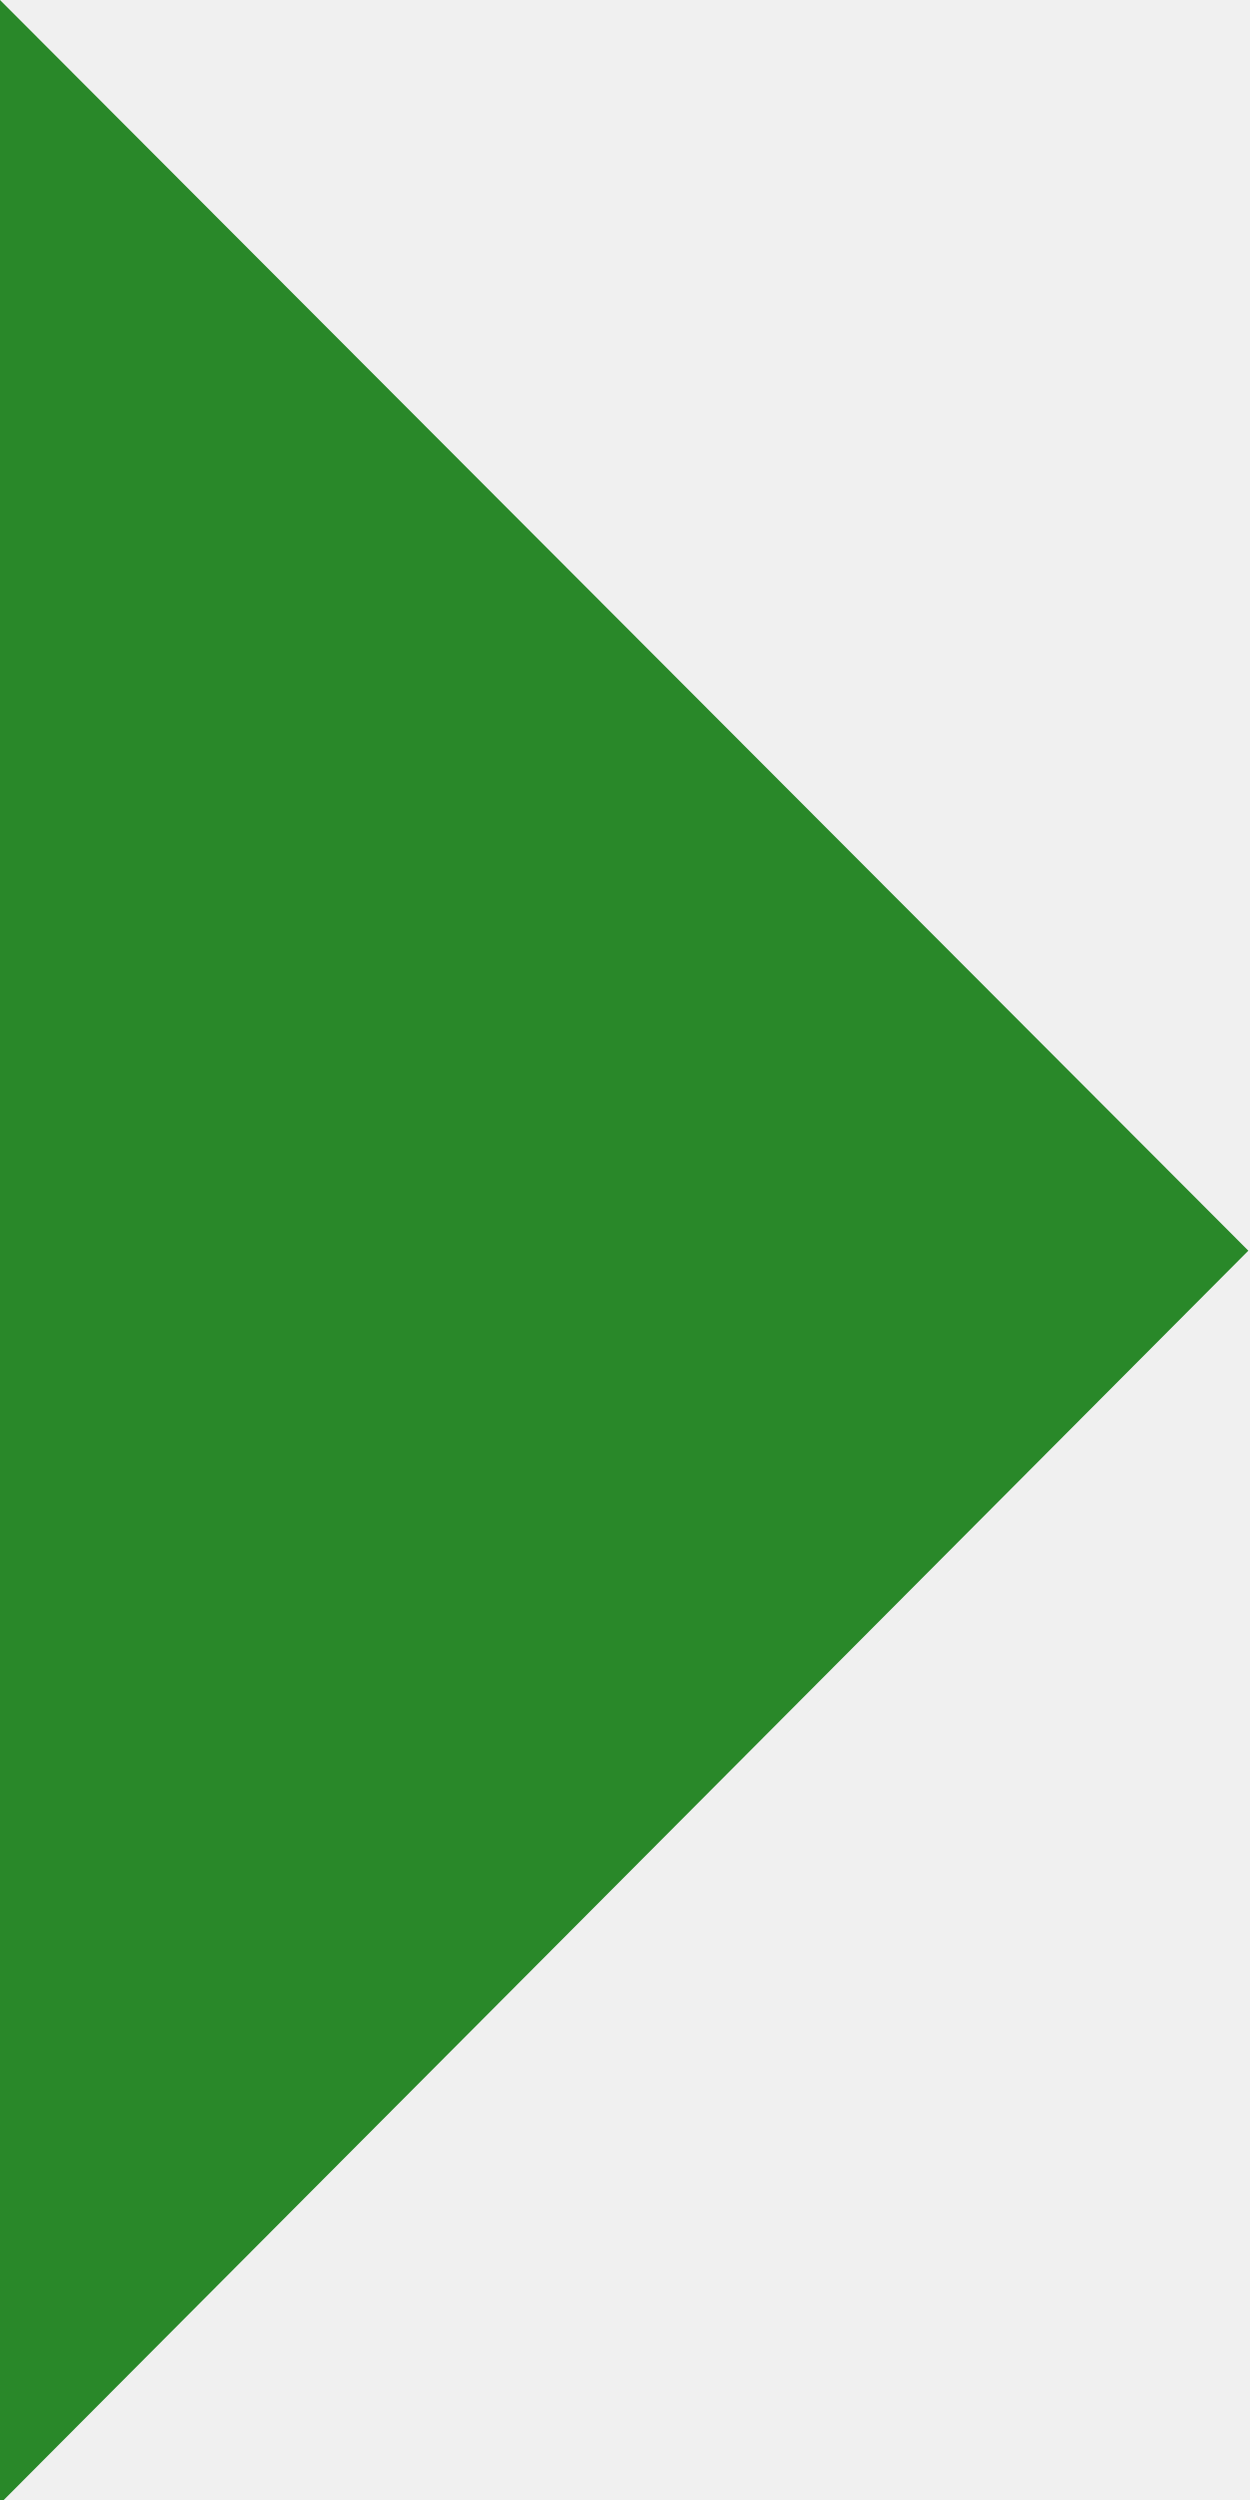
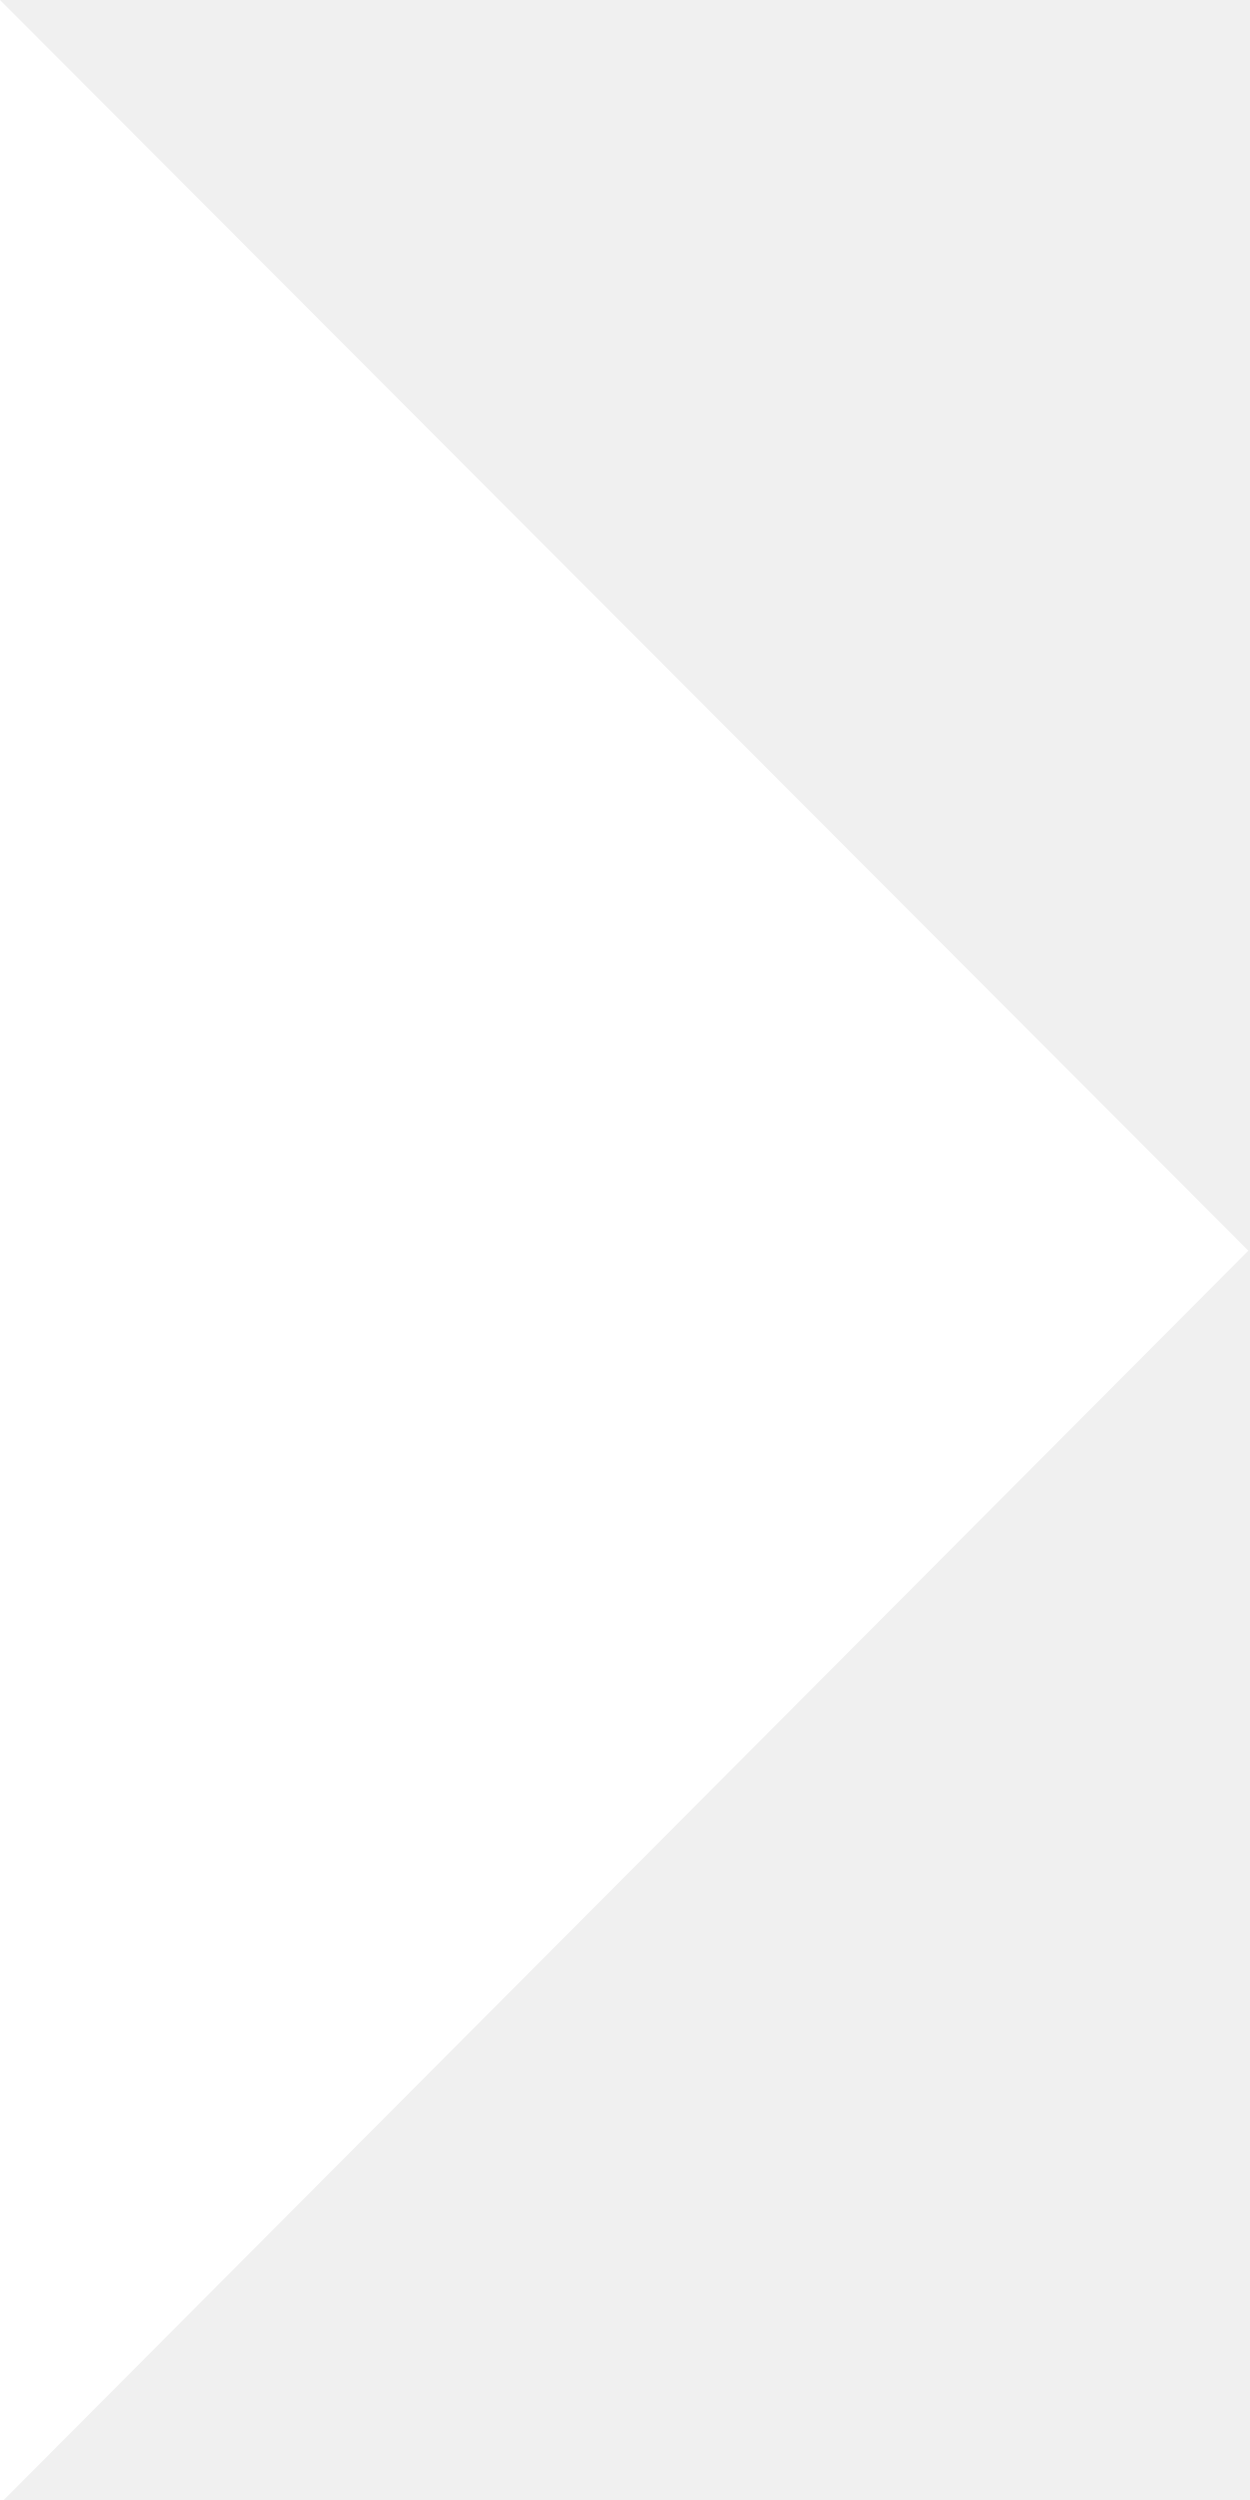
<svg xmlns="http://www.w3.org/2000/svg" width="9px" height="18px" viewBox="0 0 9 18" version="1.1">
  <defs />
  <g id="govCMS-Theme" stroke="none" stroke-width="1" fill="none" fill-rule="evenodd">
-     <g id="DESKTOP-01-A-HOMEPAGE-v3" transform="translate(-494, -231)" fill="#298829">
+     <g id="DESKTOP-01-A-HOMEPAGE-v3" transform="translate(-494, -231)" fill="#FFFFFF">
      <polygon id="Path-2" points="494 231 502.988 240.005 494 249.027" />
    </g>
  </g>
</svg>
